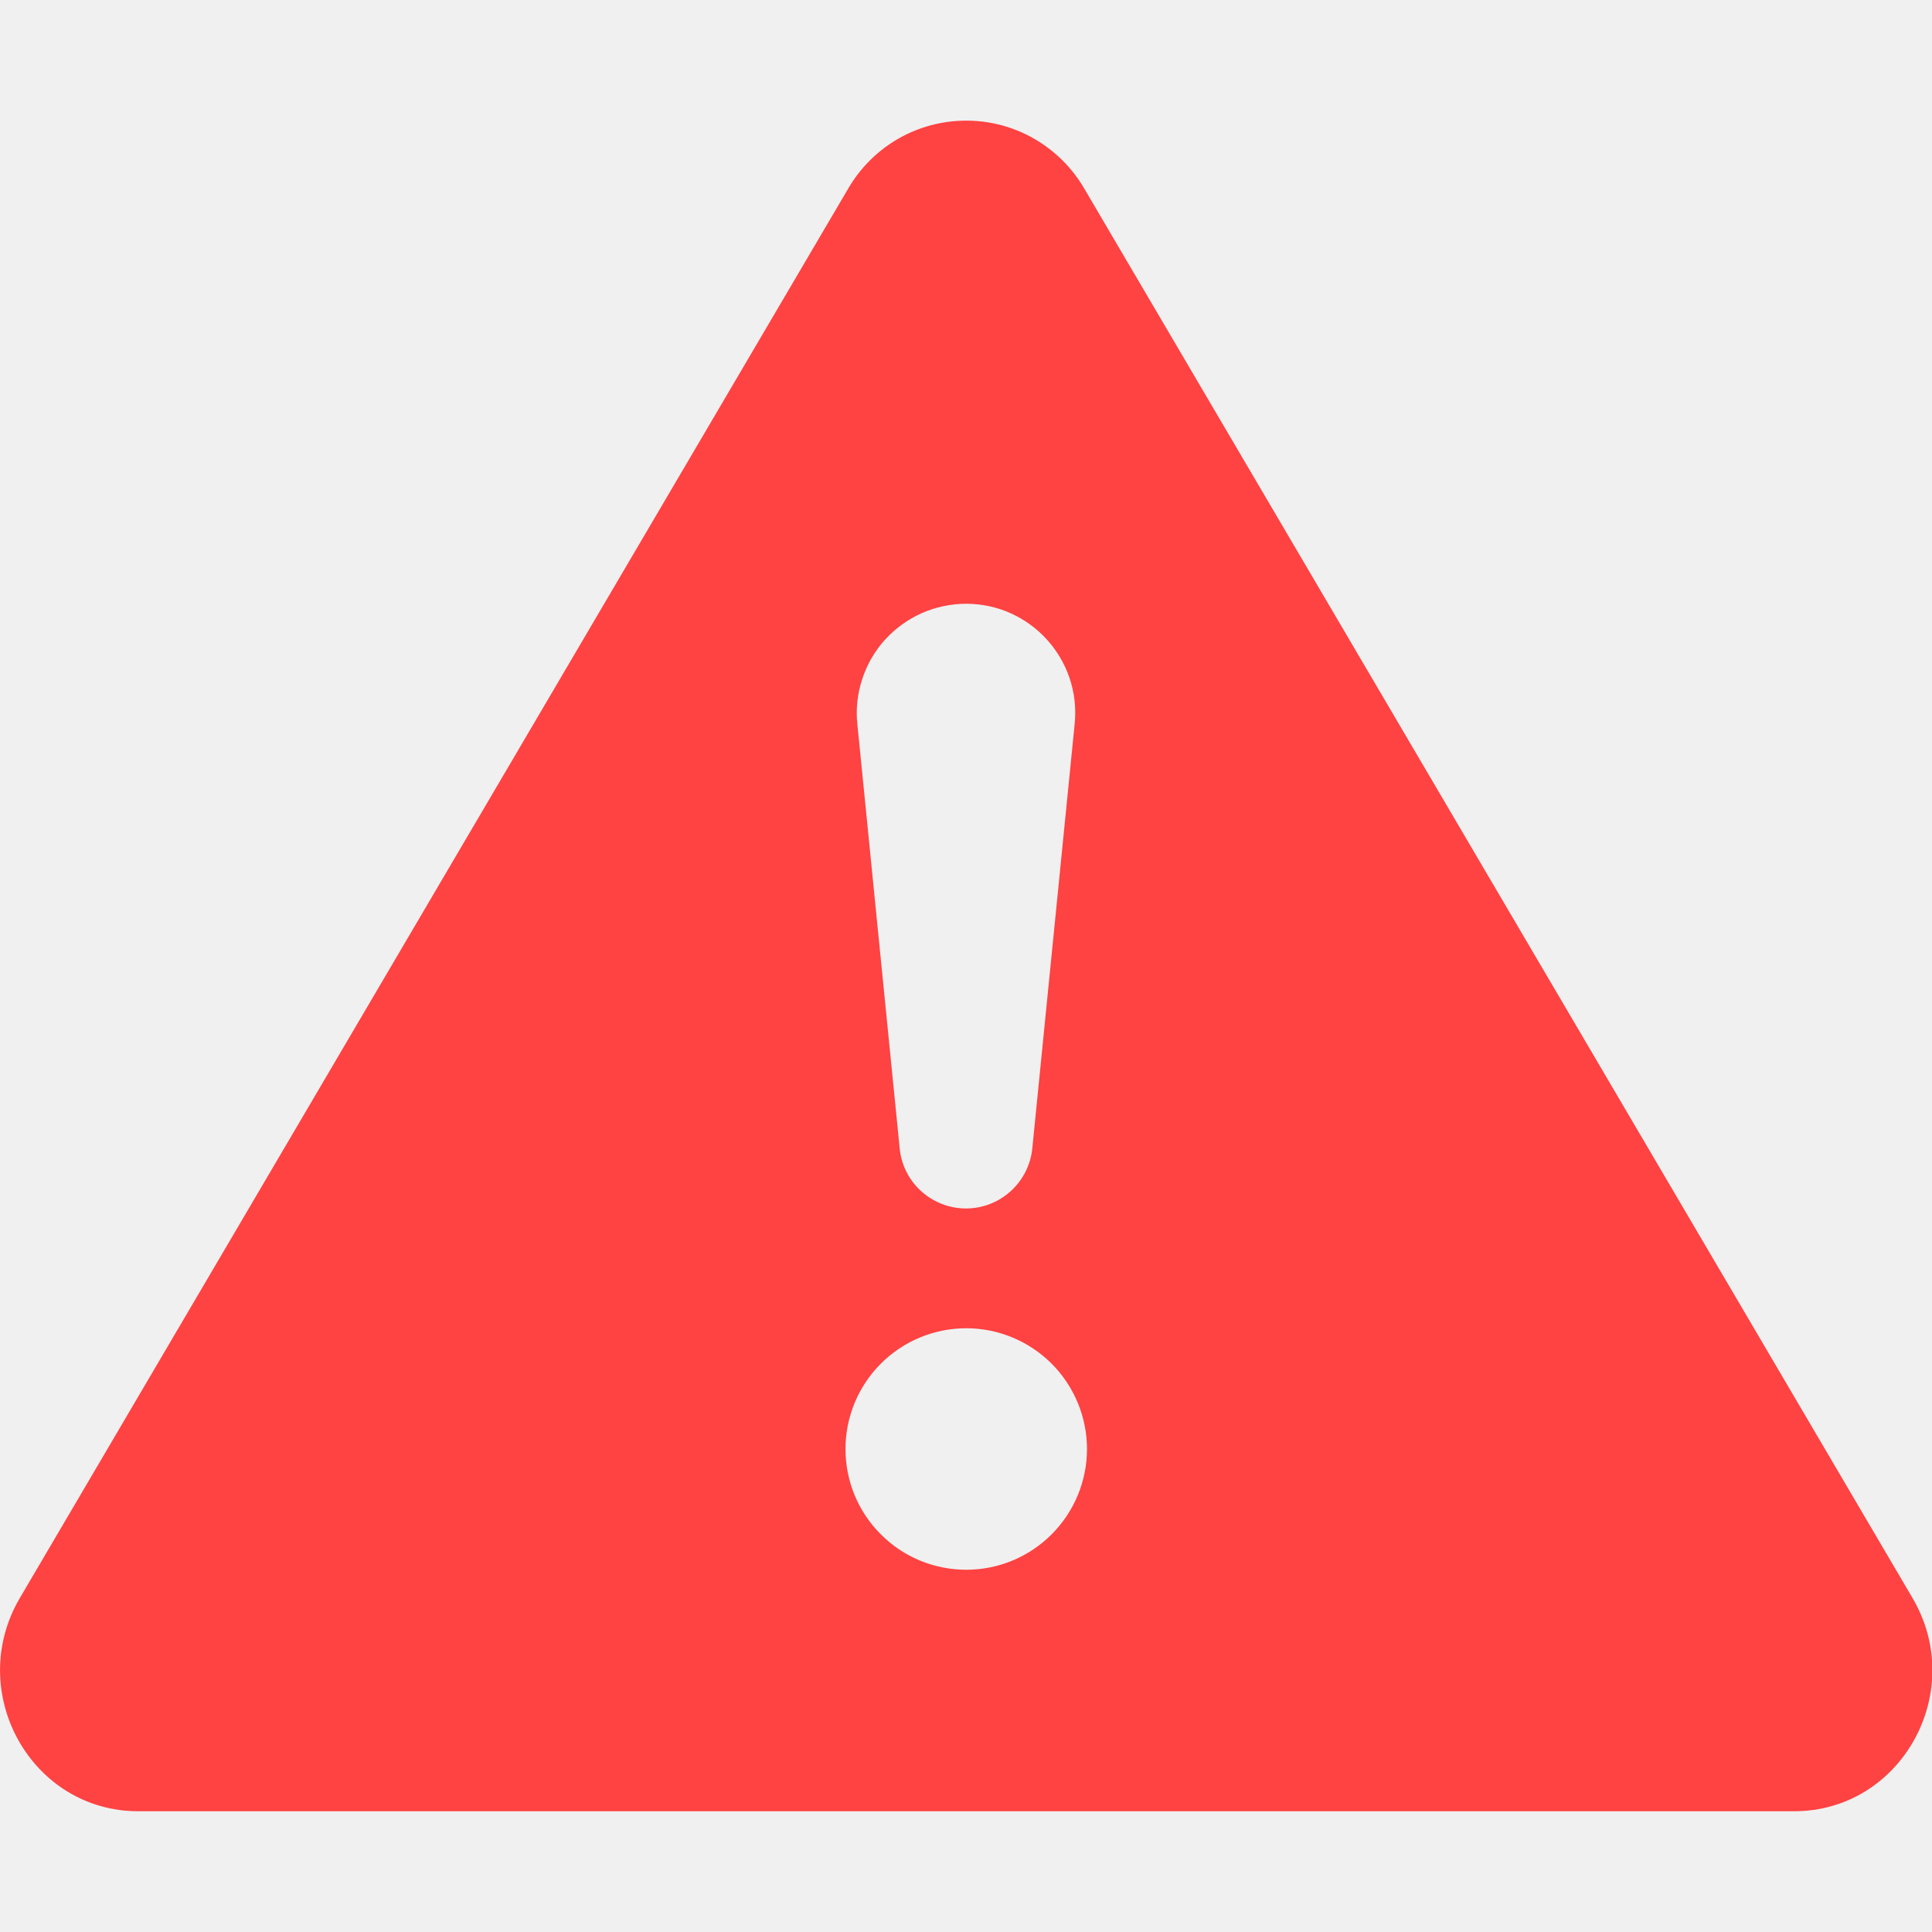
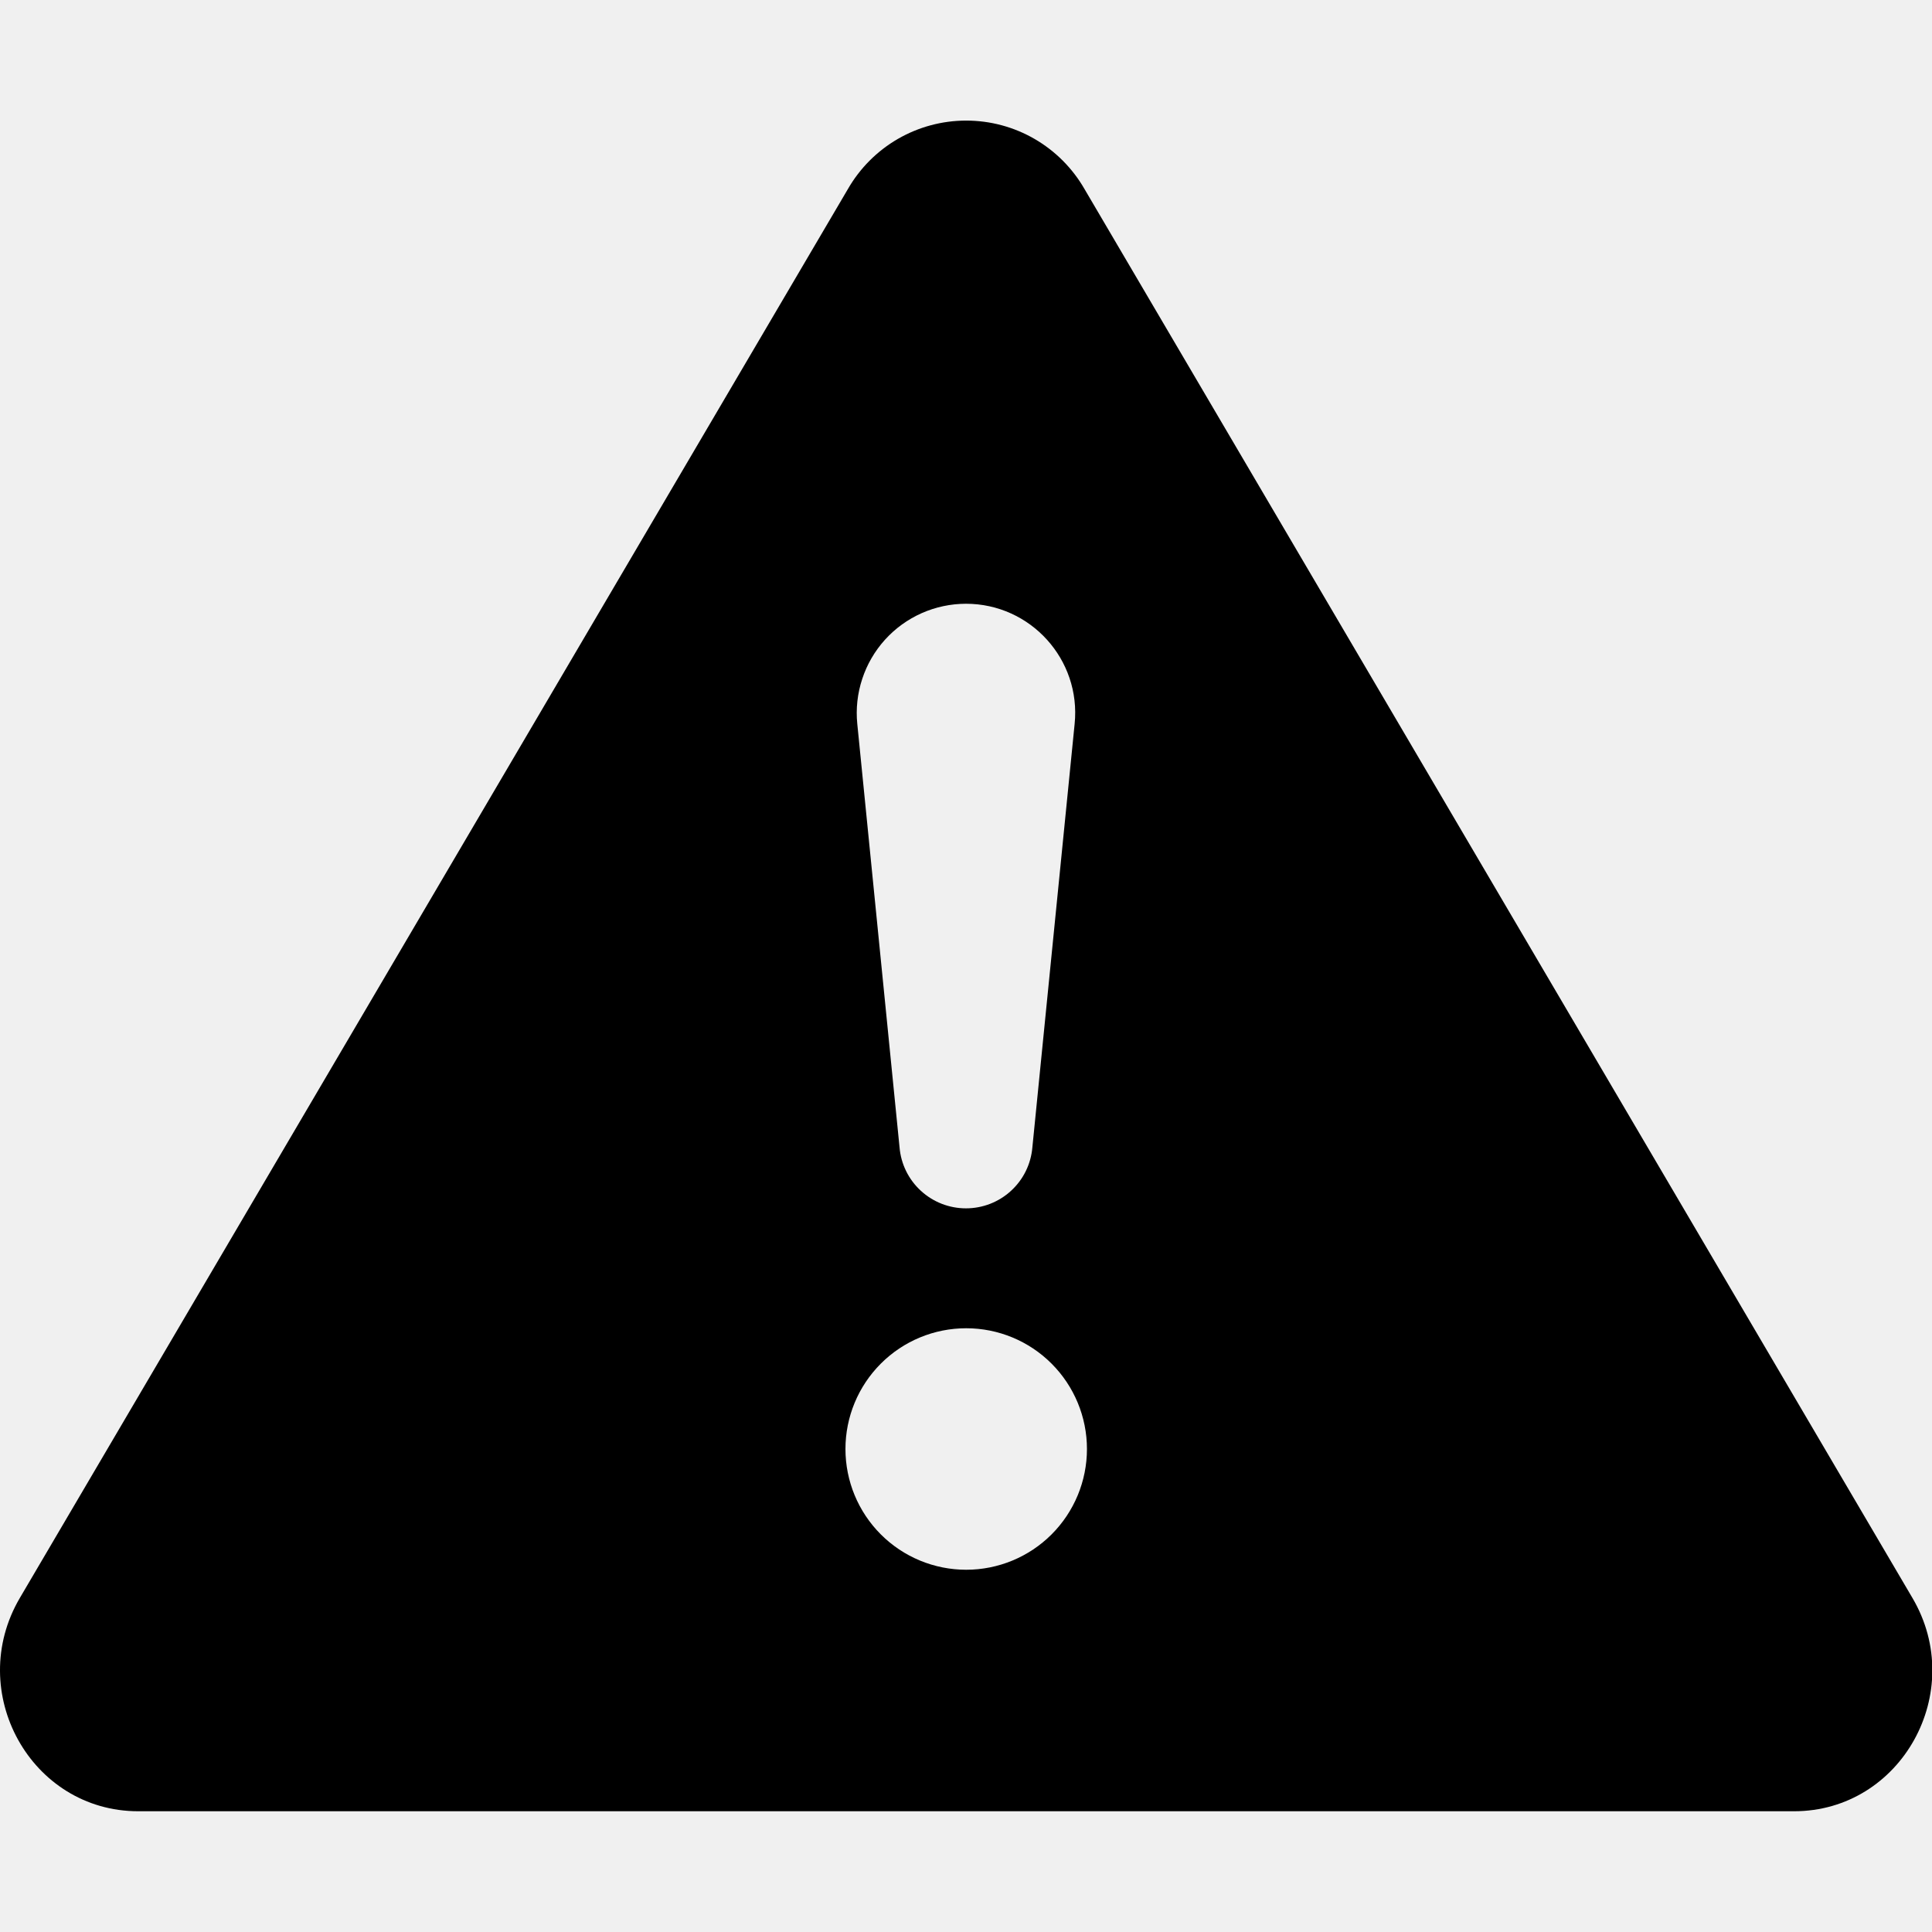
- <svg xmlns="http://www.w3.org/2000/svg" width="16" height="16" viewBox="0 0 16 16" fill="none">
-   <g clip-path="url(#clip0_728_2242)">
-     <path d="M8.982 1.566C8.883 1.394 8.74 1.251 8.568 1.151C8.396 1.051 8.201 0.999 8.002 0.999C7.803 0.999 7.608 1.051 7.435 1.151C7.263 1.251 7.121 1.394 7.022 1.566L0.165 13.233C-0.292 14.011 0.256 15 1.145 15H14.858C15.747 15 16.296 14.01 15.838 13.233L8.982 1.566ZM8 5C8.535 5 8.954 5.462 8.9 5.995L8.55 9.502C8.538 9.64 8.475 9.769 8.373 9.862C8.271 9.956 8.138 10.008 8 10.008C7.861 10.008 7.728 9.956 7.626 9.862C7.524 9.769 7.461 9.64 7.45 9.502L7.1 5.995C7.087 5.87 7.101 5.743 7.141 5.623C7.18 5.503 7.244 5.392 7.329 5.298C7.414 5.205 7.517 5.13 7.633 5.078C7.748 5.027 7.873 5.001 8 5ZM8.002 11C8.267 11 8.521 11.106 8.709 11.293C8.896 11.481 9.002 11.735 9.002 12C9.002 12.266 8.896 12.52 8.709 12.707C8.521 12.895 8.267 13 8.002 13C7.736 13 7.482 12.895 7.295 12.707C7.107 12.52 7.002 12.266 7.002 12C7.002 11.735 7.107 11.481 7.295 11.293C7.482 11.106 7.736 11 8.002 11Z" fill="#FF4242" />
+ <svg xmlns="http://www.w3.org/2000/svg" width="48" height="48" viewBox="0 0 48 48" fill="none">
+   <g clip-path="url(#clip0_1324_1521)">
+     <path d="M26.945 4.698C26.648 4.181 26.22 3.751 25.704 3.452C25.188 3.153 24.602 2.996 24.005 2.996C23.409 2.996 22.823 3.153 22.306 3.452C21.79 3.751 21.362 4.181 21.065 4.698L0.494 39.699C-0.877 42.033 0.767 45 3.434 45H44.573C47.24 45 48.887 42.03 47.513 39.699L26.945 4.698ZM23.999 15C25.604 15 26.861 16.386 26.699 17.985L25.649 28.506C25.614 28.92 25.425 29.305 25.119 29.585C24.814 29.866 24.414 30.021 23.999 30.021C23.584 30.021 23.185 29.866 22.879 29.585C22.573 29.305 22.384 28.92 22.349 28.506L21.299 17.985C21.261 17.608 21.303 17.227 21.422 16.867C21.54 16.507 21.733 16.175 21.987 15.894C22.241 15.613 22.552 15.388 22.898 15.234C23.245 15.08 23.62 15.001 23.999 15ZM24.005 33C24.801 33 25.564 33.316 26.126 33.879C26.689 34.442 27.005 35.205 27.005 36C27.005 36.796 26.689 37.559 26.126 38.122C25.564 38.684 24.801 39 24.005 39C23.209 39 22.446 38.684 21.884 38.122C21.321 37.559 21.005 36.796 21.005 36C21.005 35.205 21.321 34.442 21.884 33.879C22.446 33.316 23.209 33 24.005 33Z" fill="black" />
  </g>
  <defs>
-     <clipPath id="clip0_728_2242">
-       <rect width="16" height="16" fill="white" />
+     <clipPath id="clip0_1324_1521">
+       <rect width="48" height="48" fill="white" />
    </clipPath>
  </defs>
</svg>
